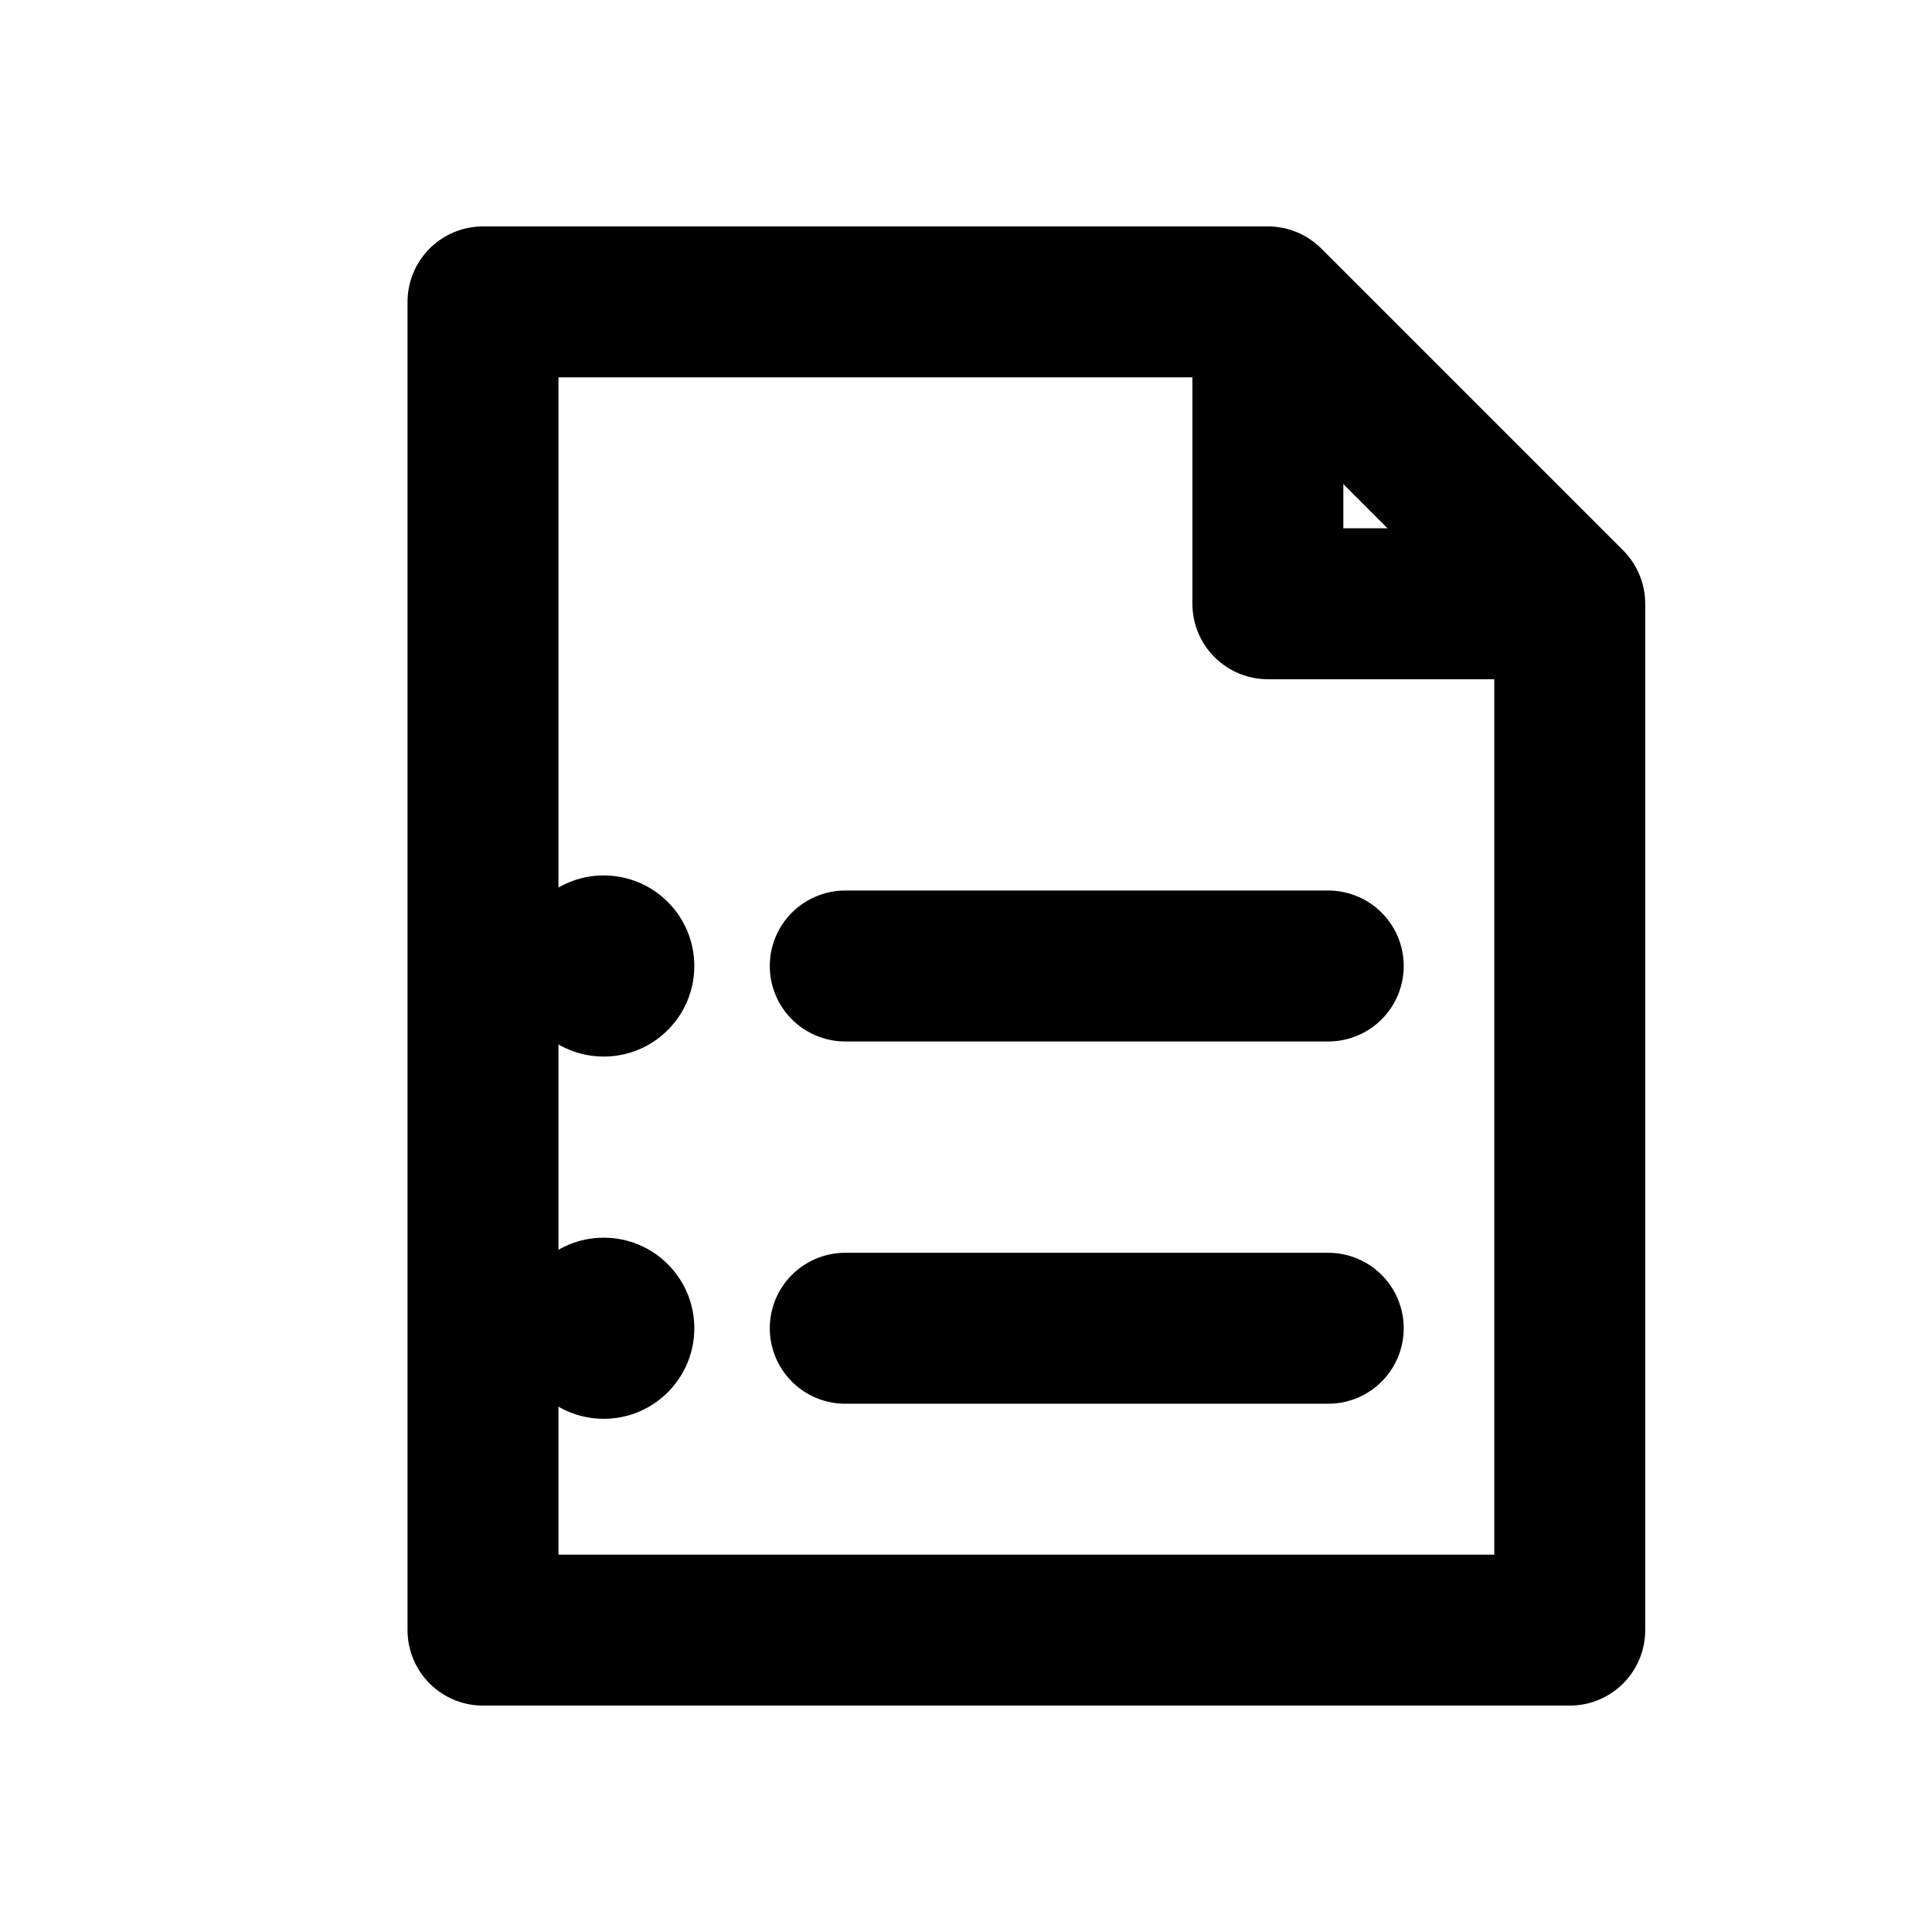
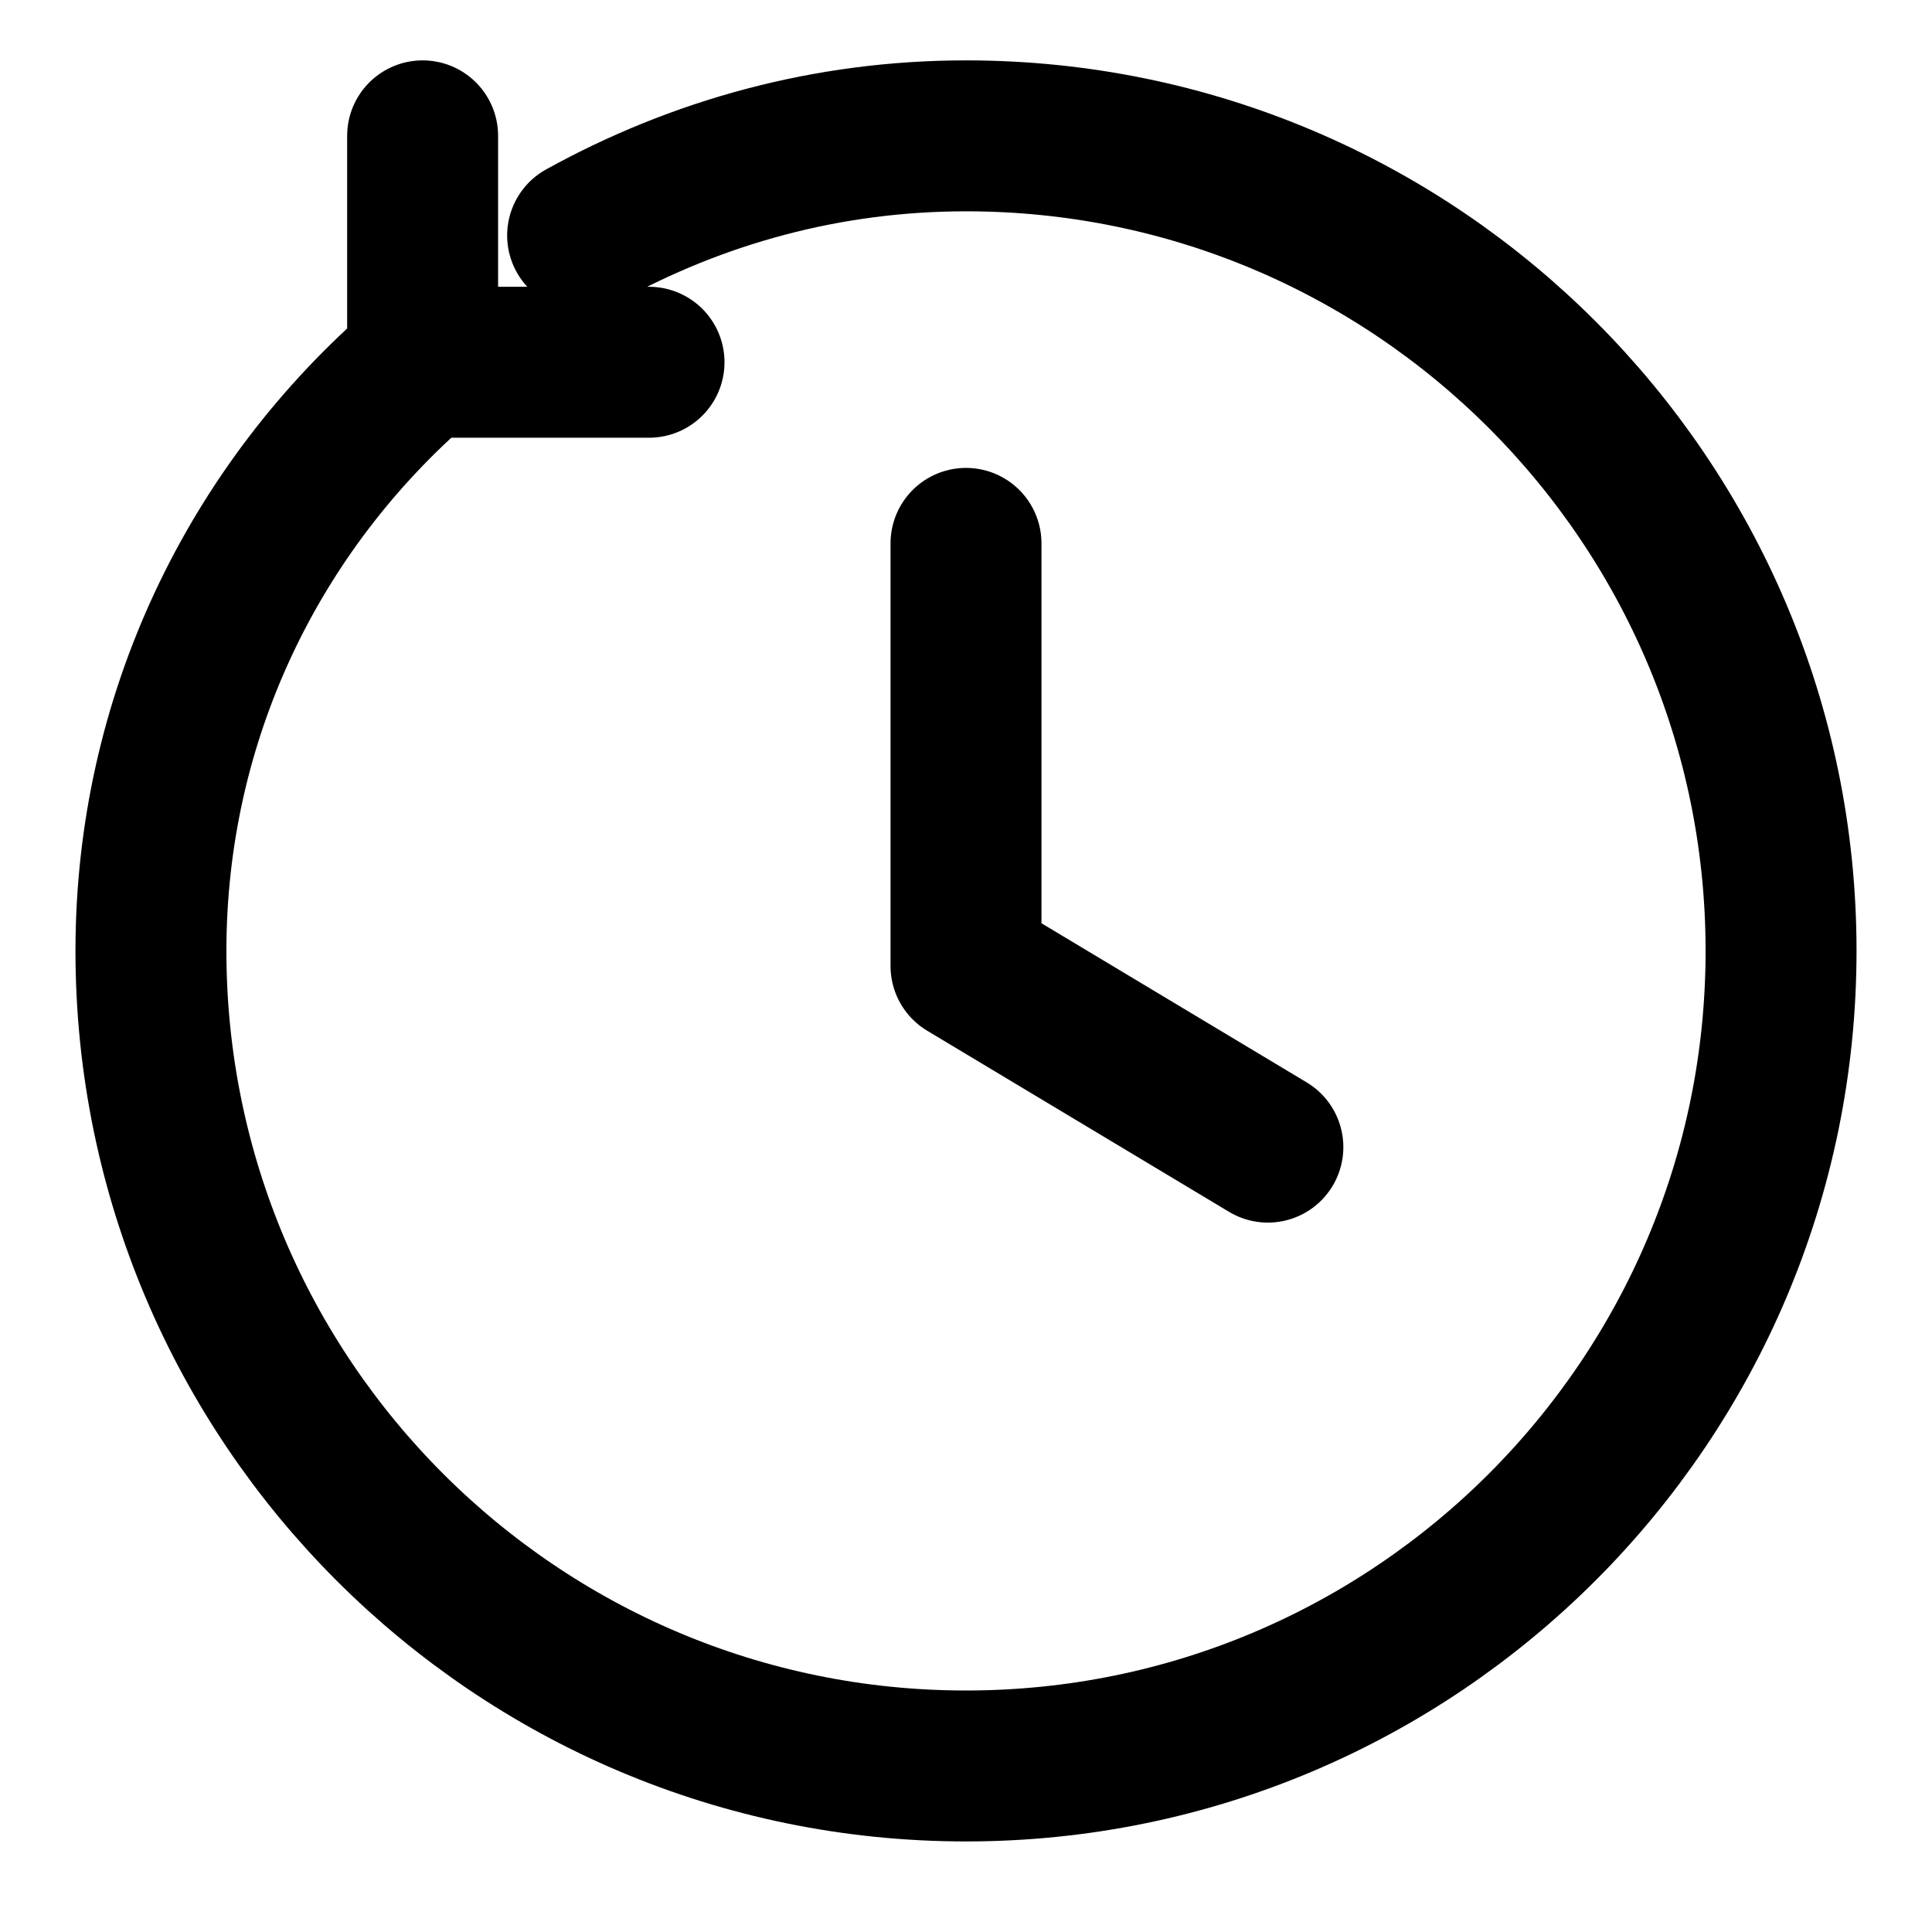
<svg xmlns="http://www.w3.org/2000/svg" width="16" height="16" viewBox="0 0 16 16" fill="none">
-   <path d="M4 2.5H10.5L13 5V13.5H4V2.5Z" stroke="currentColor" stroke-width="1.25" stroke-linejoin="round" />
-   <path d="M10.5 2.5V5H13" stroke="currentColor" stroke-width="1.25" stroke-linejoin="round" />
-   <circle cx="5" cy="8" r="0.75" fill="currentColor" />
-   <path d="M7 8H11" stroke="currentColor" stroke-width="1.25" stroke-linecap="round" />
-   <circle cx="5" cy="11" r="0.75" fill="currentColor" />
-   <path d="M7 11H11" stroke="currentColor" stroke-width="1.25" stroke-linecap="round" />
+   <path d="M3.5 3C2.1 4.2 1.25 5.95 1.25 7.875C1.25 11.6 4.275 14.625 8 14.625C11.725 14.625 14.75 11.6 14.75 7.875C14.75 4.15 11.725 1.125 8 1.125C6.85 1.125 5.775 1.425 4.825 1.95" stroke="currentColor" stroke-width="1.25" stroke-linecap="round" stroke-linejoin="round" />
+   <path d="M3.5 1.125V3H5.375" stroke="currentColor" stroke-width="1.25" stroke-linecap="round" stroke-linejoin="round" />
+   <path d="M8 4.5V8L10.5 9.5" stroke="currentColor" stroke-width="1.25" stroke-linecap="round" stroke-linejoin="round" />
</svg>
